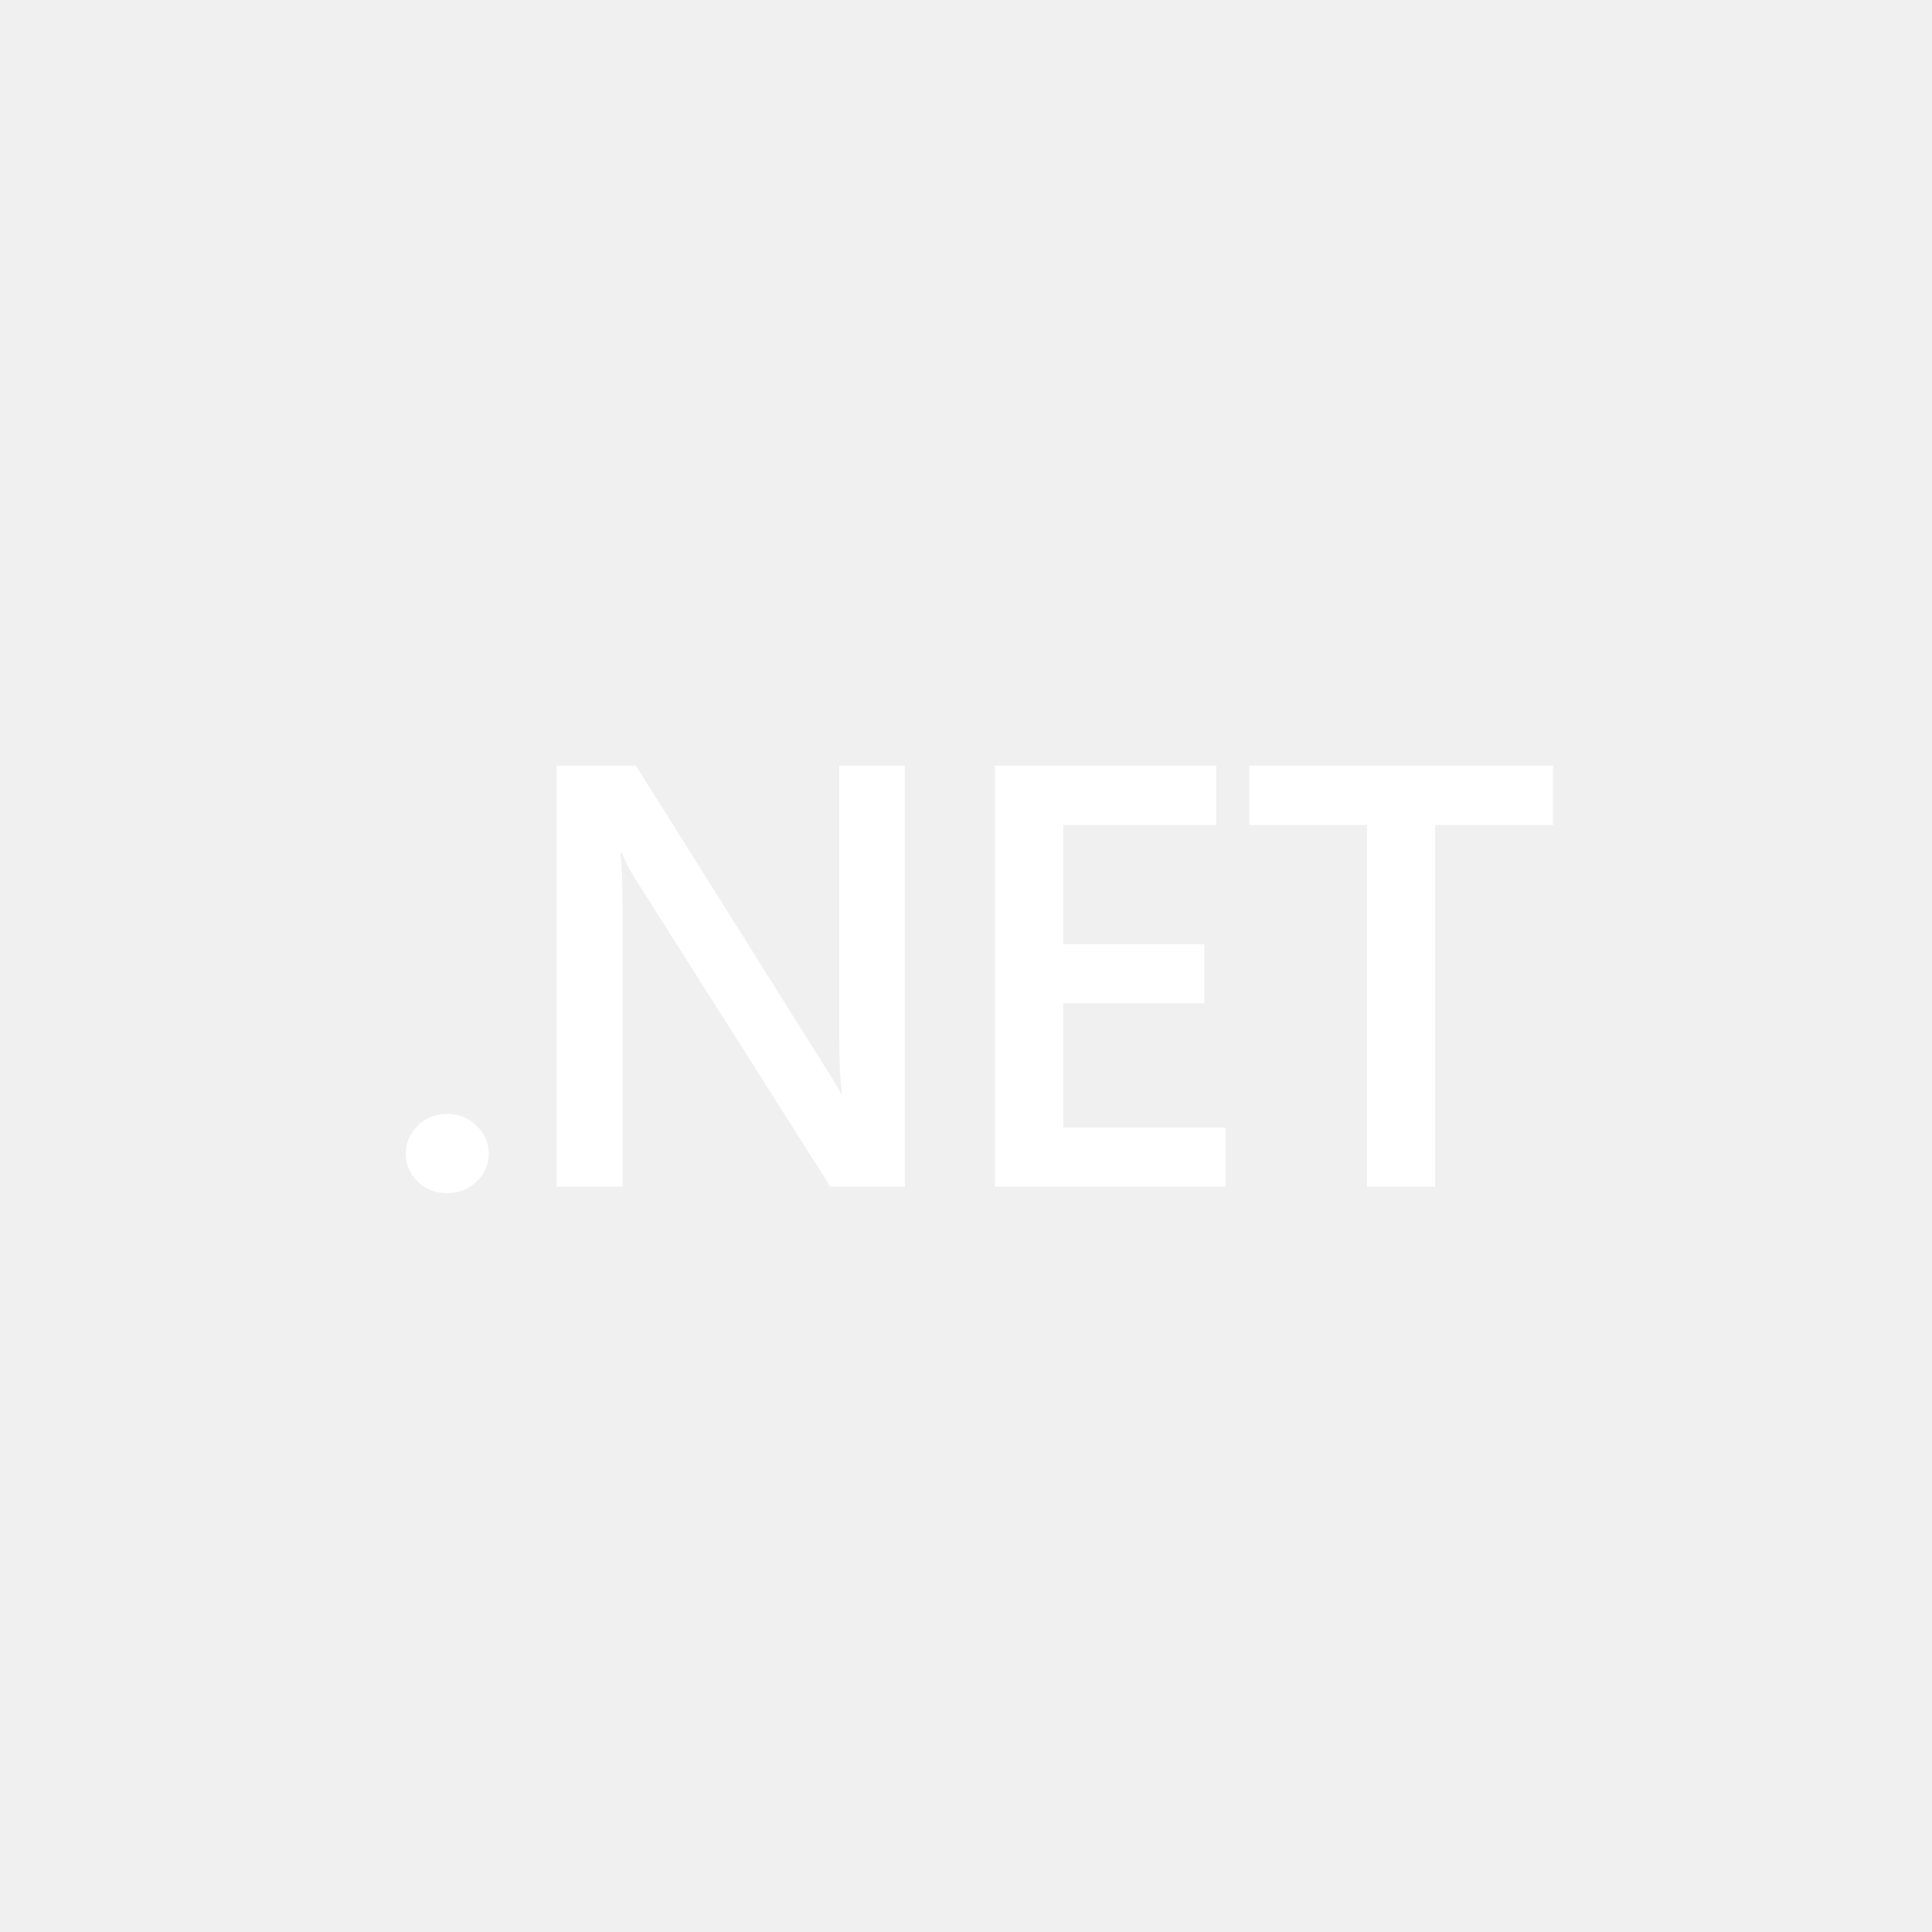
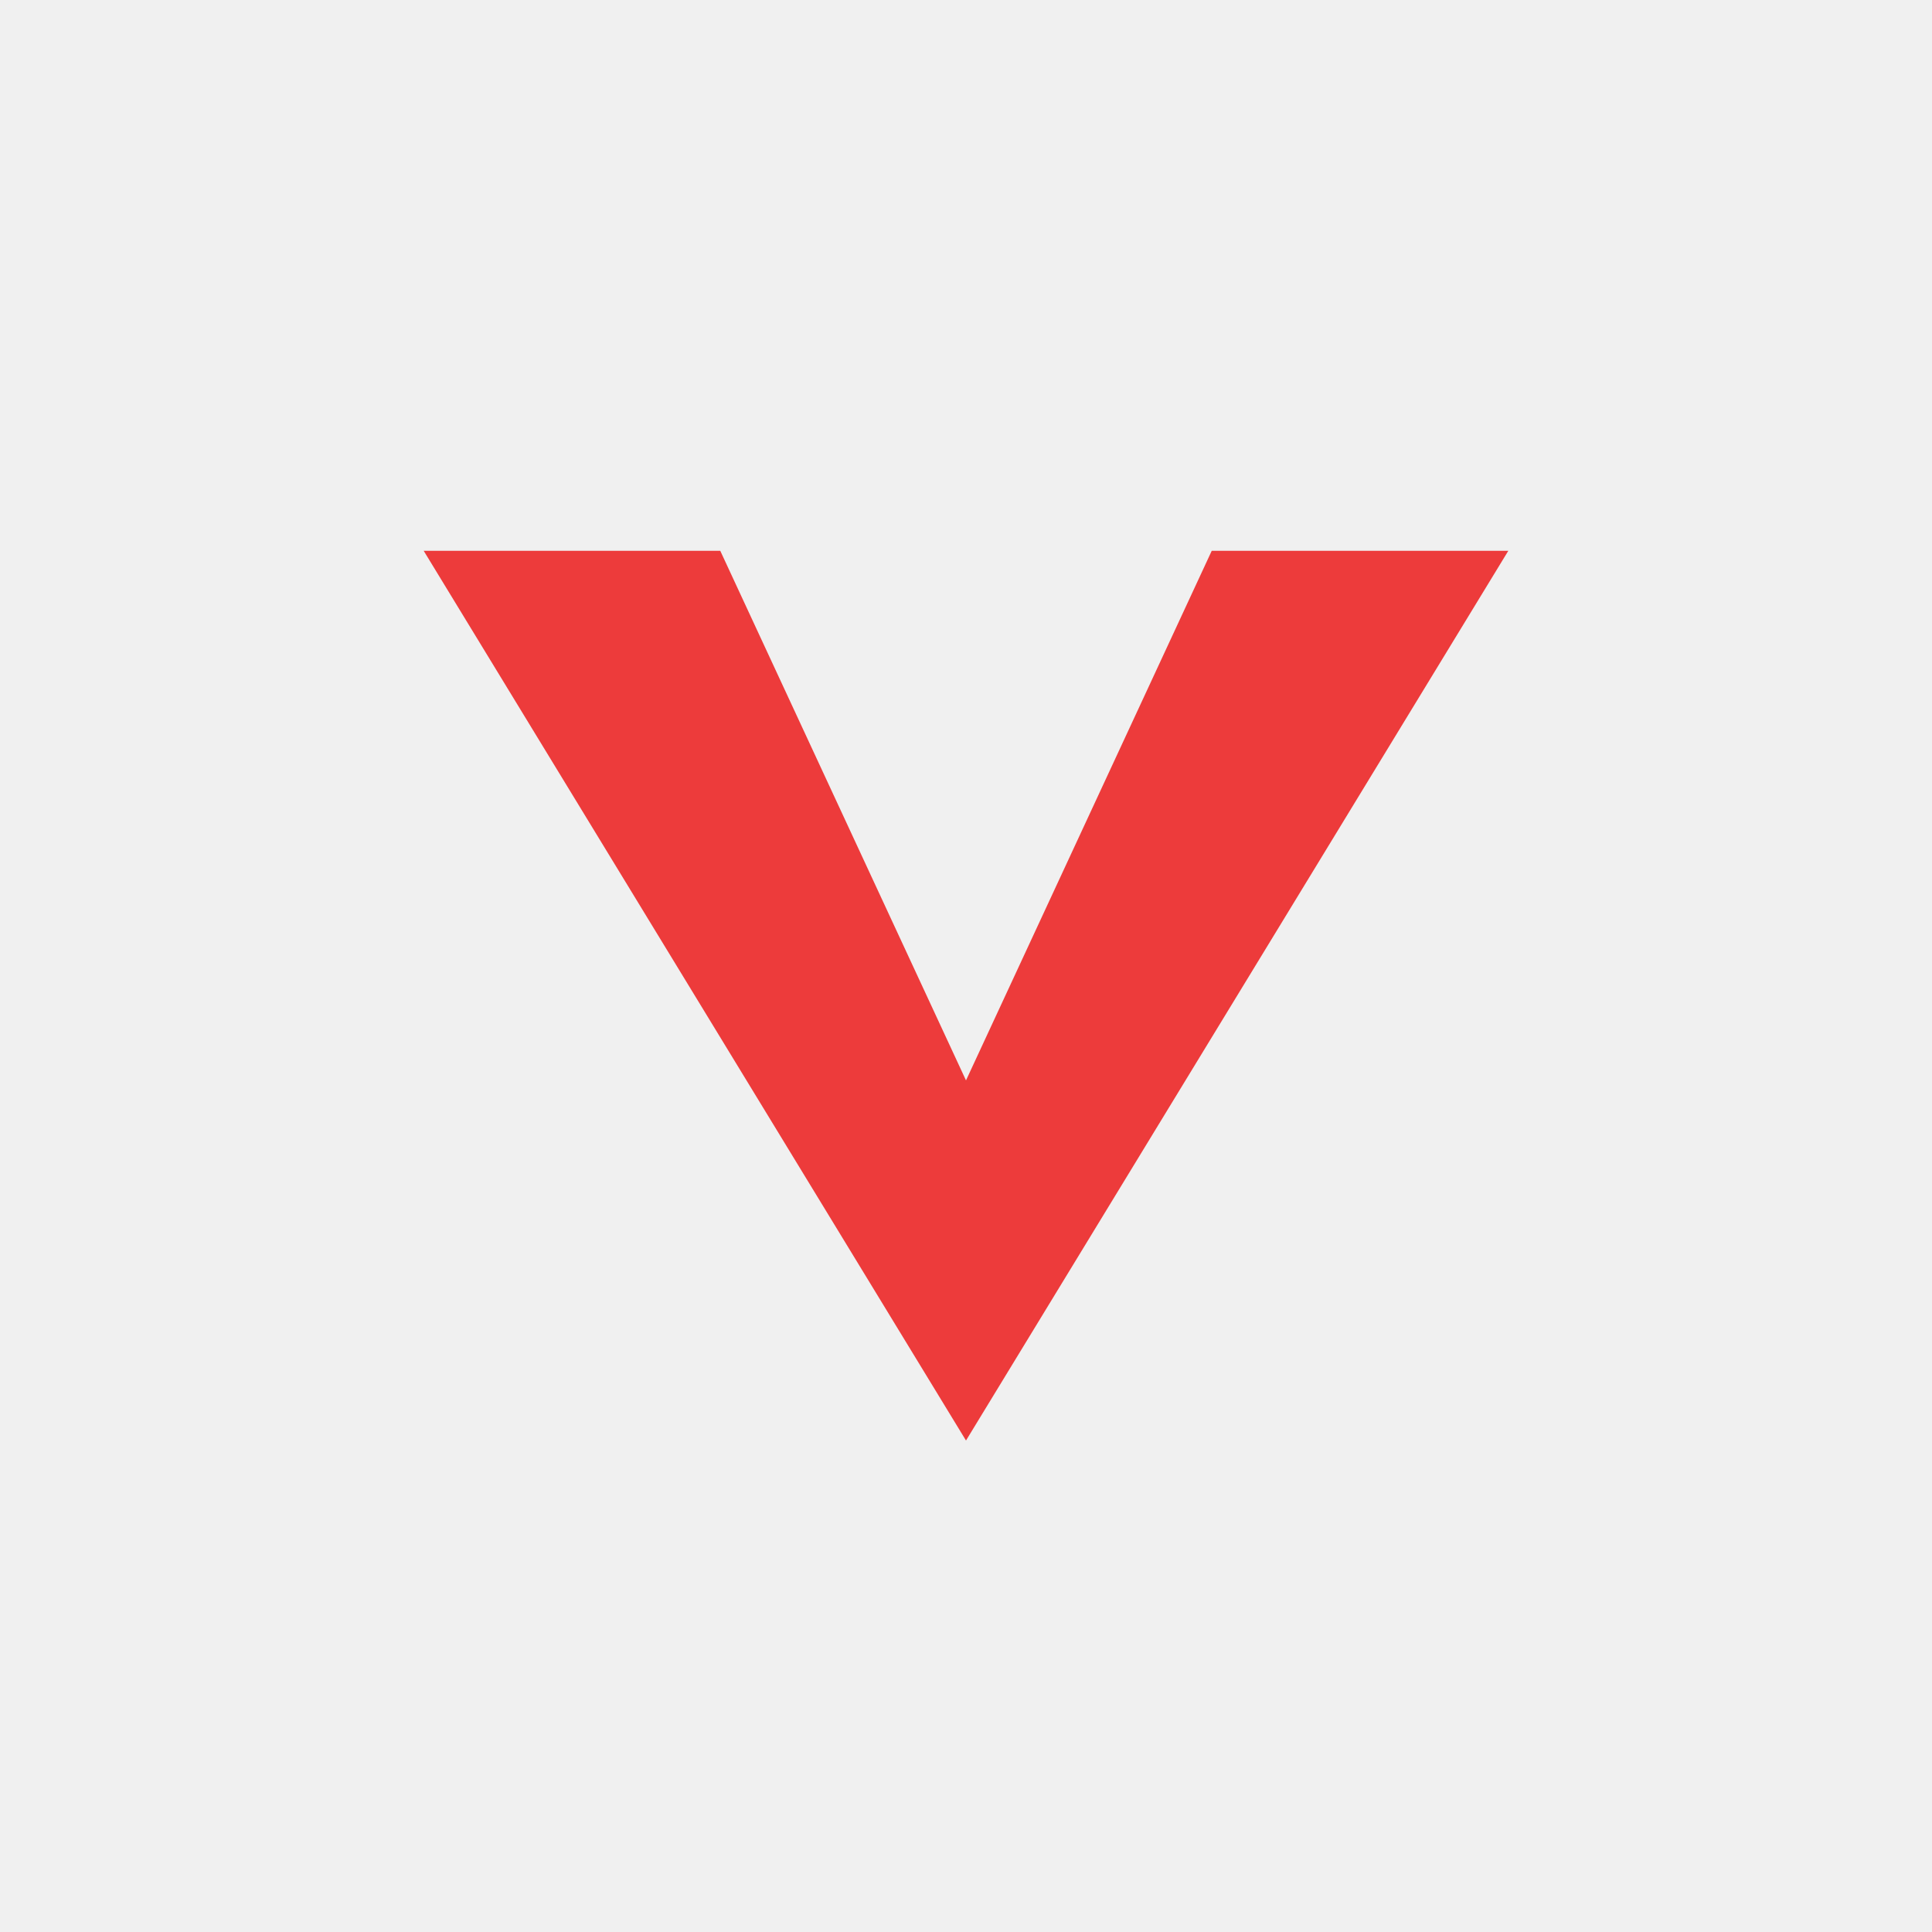
- <svg xmlns="http://www.w3.org/2000/svg" width="456" height="456" viewBox="0 0 456 456" version="1.1" xml:space="preserve" style="fill-rule:evenodd;clip-rule:evenodd;stroke-linejoin:round;stroke-miterlimit:2;">
-   <path d="m 105.5,281.609 c -2.703,0 -5.001,-0.9 -6.893,-2.702 -1.892,-1.848 -2.838,-4.042 -2.838,-6.582 0,-2.587 0.946,-4.804 2.838,-6.652 1.892,-1.848 4.19,-2.772 6.893,-2.772 2.748,0 5.068,0.924 6.96,2.772 1.937,1.848 2.906,4.064 2.906,6.652 0,2.54 -0.968,4.734 -2.906,6.582 -1.892,1.802 -4.212,2.702 -6.96,2.702 z" style="fill:#ffffff;fill-rule:nonzero;stroke-width:0.838" />
-   <path d="M 213.561,280.084 H 195.99 L 149.7,207.054 c -1.171,-1.848 -2.14,-3.765 -2.906,-5.751 h -0.406 c 0.361,2.125 0.541,6.675 0.541,13.65 v 65.132 h -15.543 v -99.36 h 18.719 l 44.737,71.298 c 1.892,2.957 3.109,4.989 3.649,6.098 h 0.27 c -0.45,-2.632 -0.676,-7.09 -0.676,-13.373 v -64.023 h 15.476 z" style="fill:#ffffff;fill-rule:nonzero;stroke-width:0.838" />
-   <path d="m 289.251,280.084 h -54.401 v -99.36 h 52.238 v 13.997 h -36.154 v 28.131 h 33.316 v 13.927 h -33.316 v 29.378 h 38.316 z" style="fill:#ffffff;fill-rule:nonzero;stroke-width:0.838" />
-   <path d="M 366.565,194.721 H 338.722 v 85.363 h -16.084 v -85.363 h -27.775 v -13.997 h 71.701 z" style="fill:#ffffff;fill-rule:nonzero;stroke-width:0.838" />
+ <svg xmlns="http://www.w3.org/2000/svg" width="456" height="456" viewBox="0 0 456 456" version="1.1">
+   <path d="M 100,130 L 170,130 L 228,255 L 286,130 L 356,130 L 228,340 Z" fill="#ED3B3B" />
</svg>
